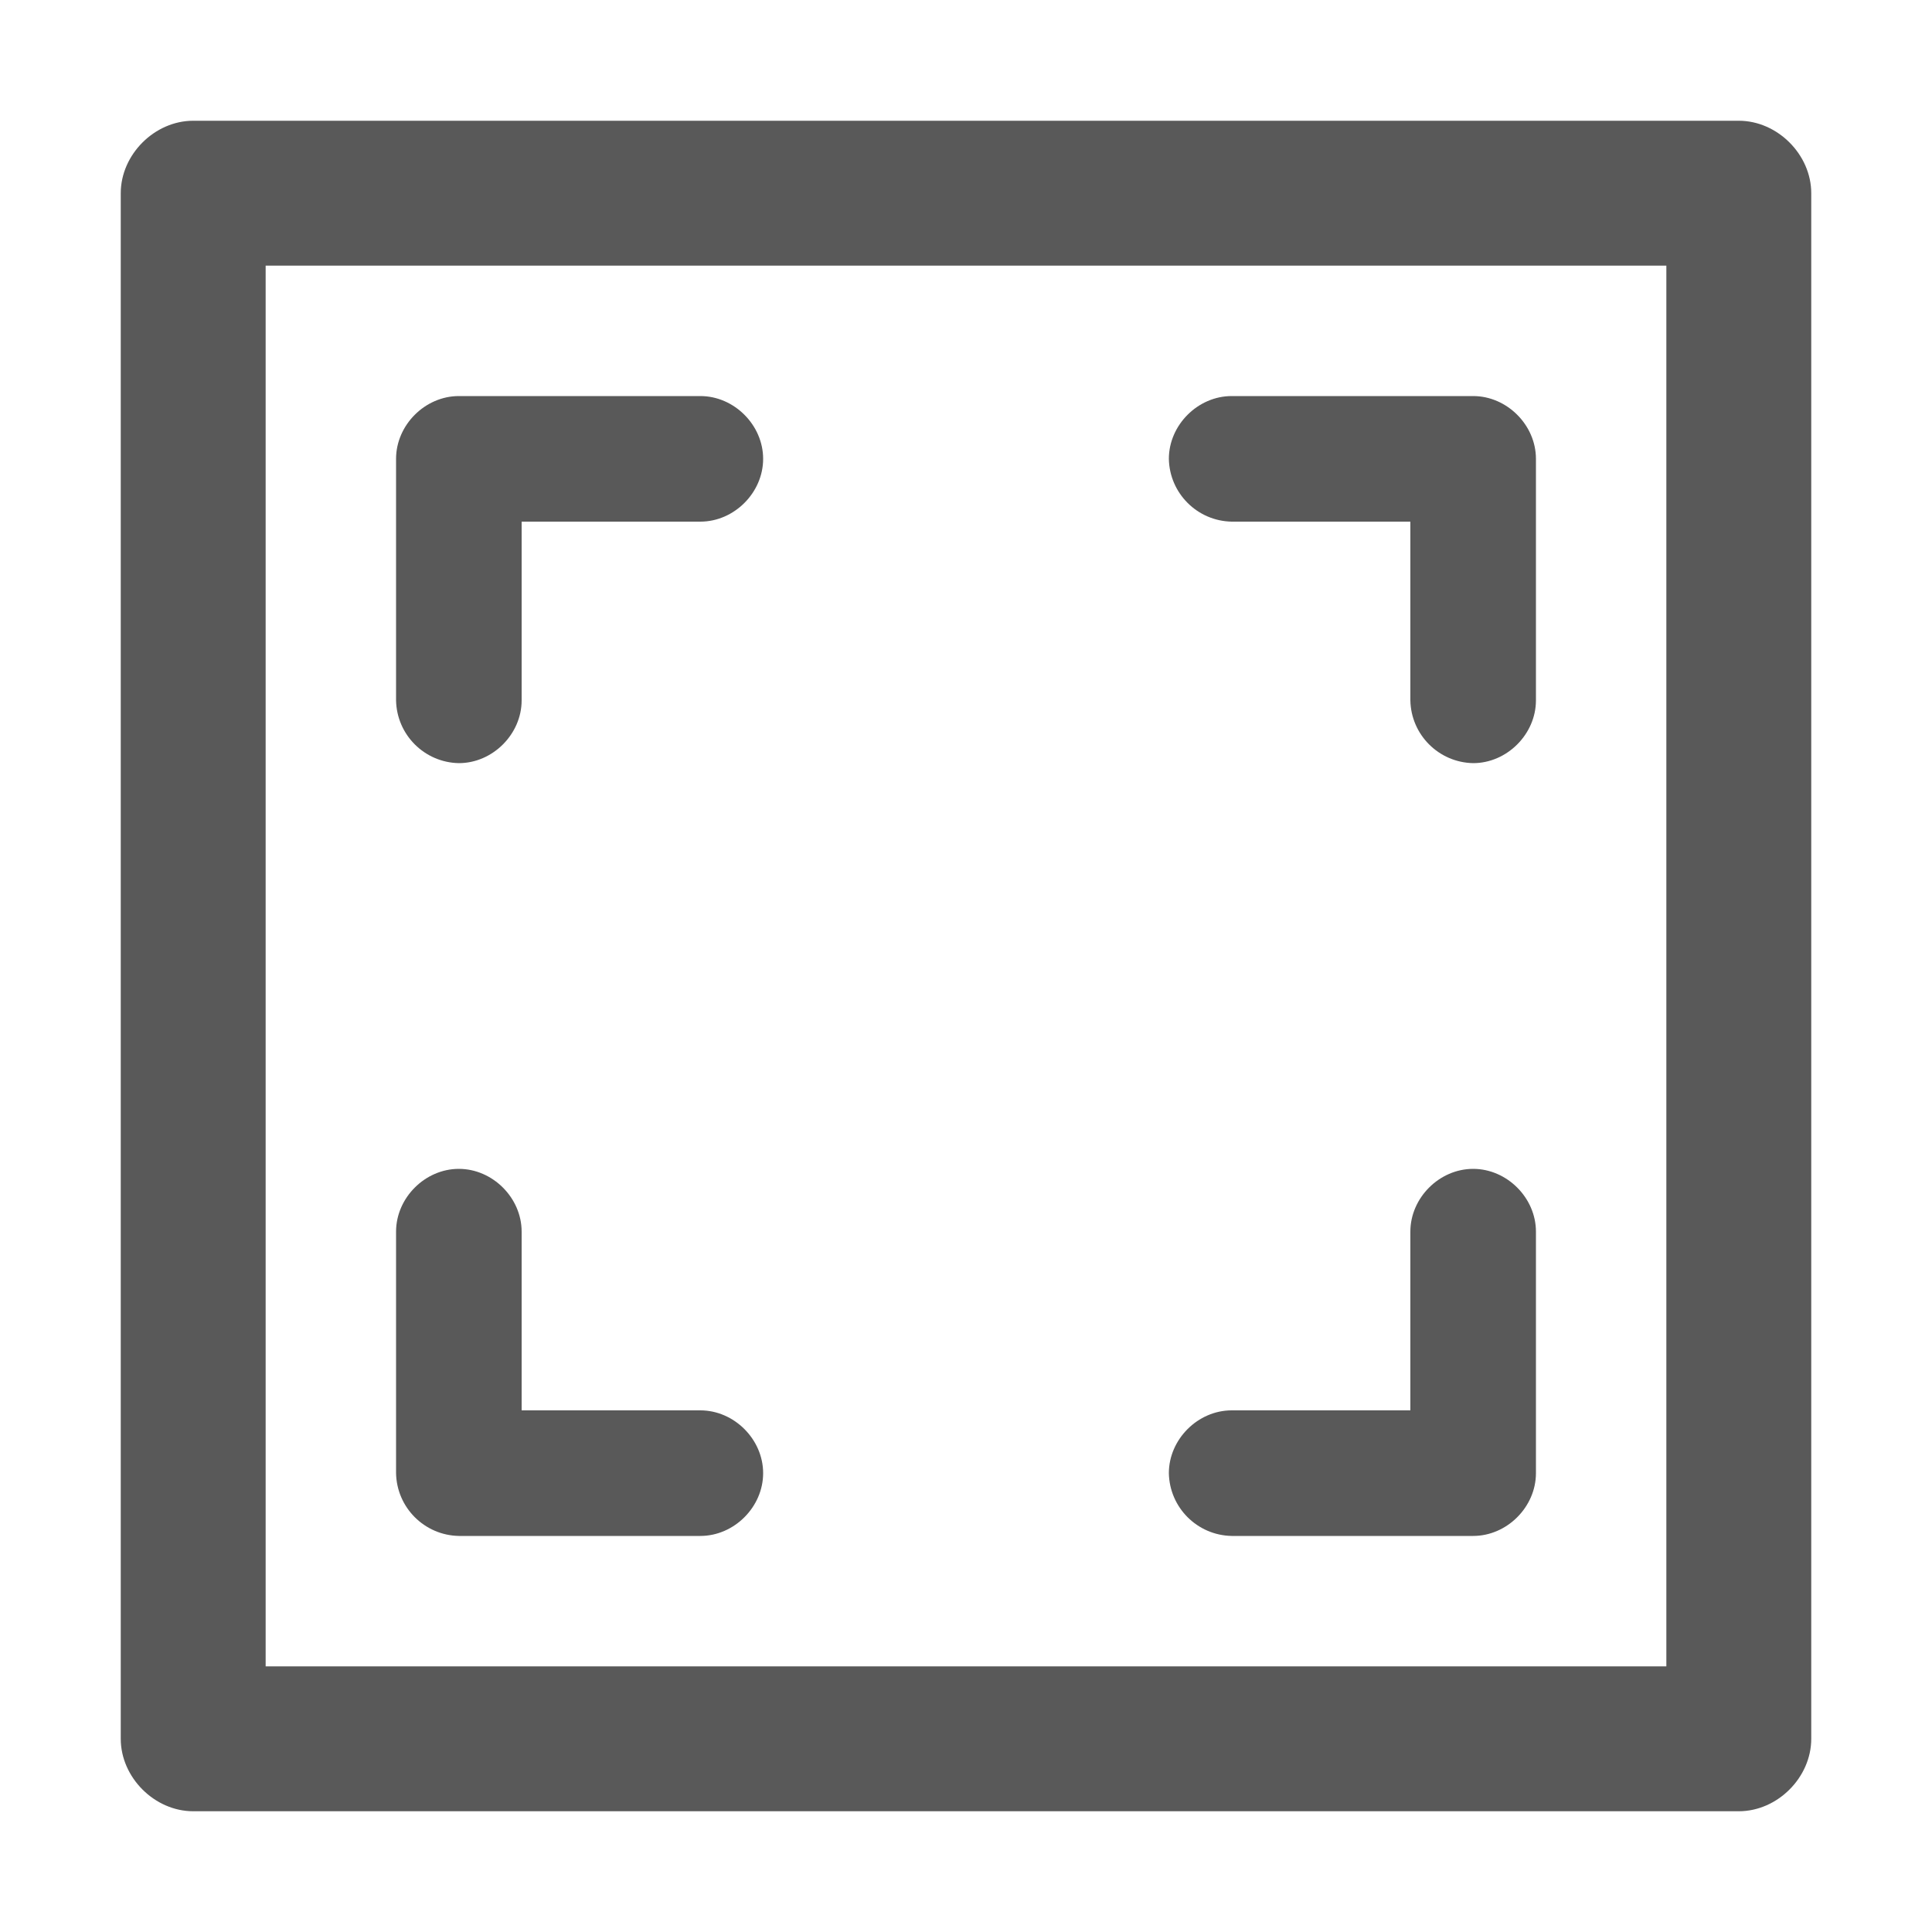
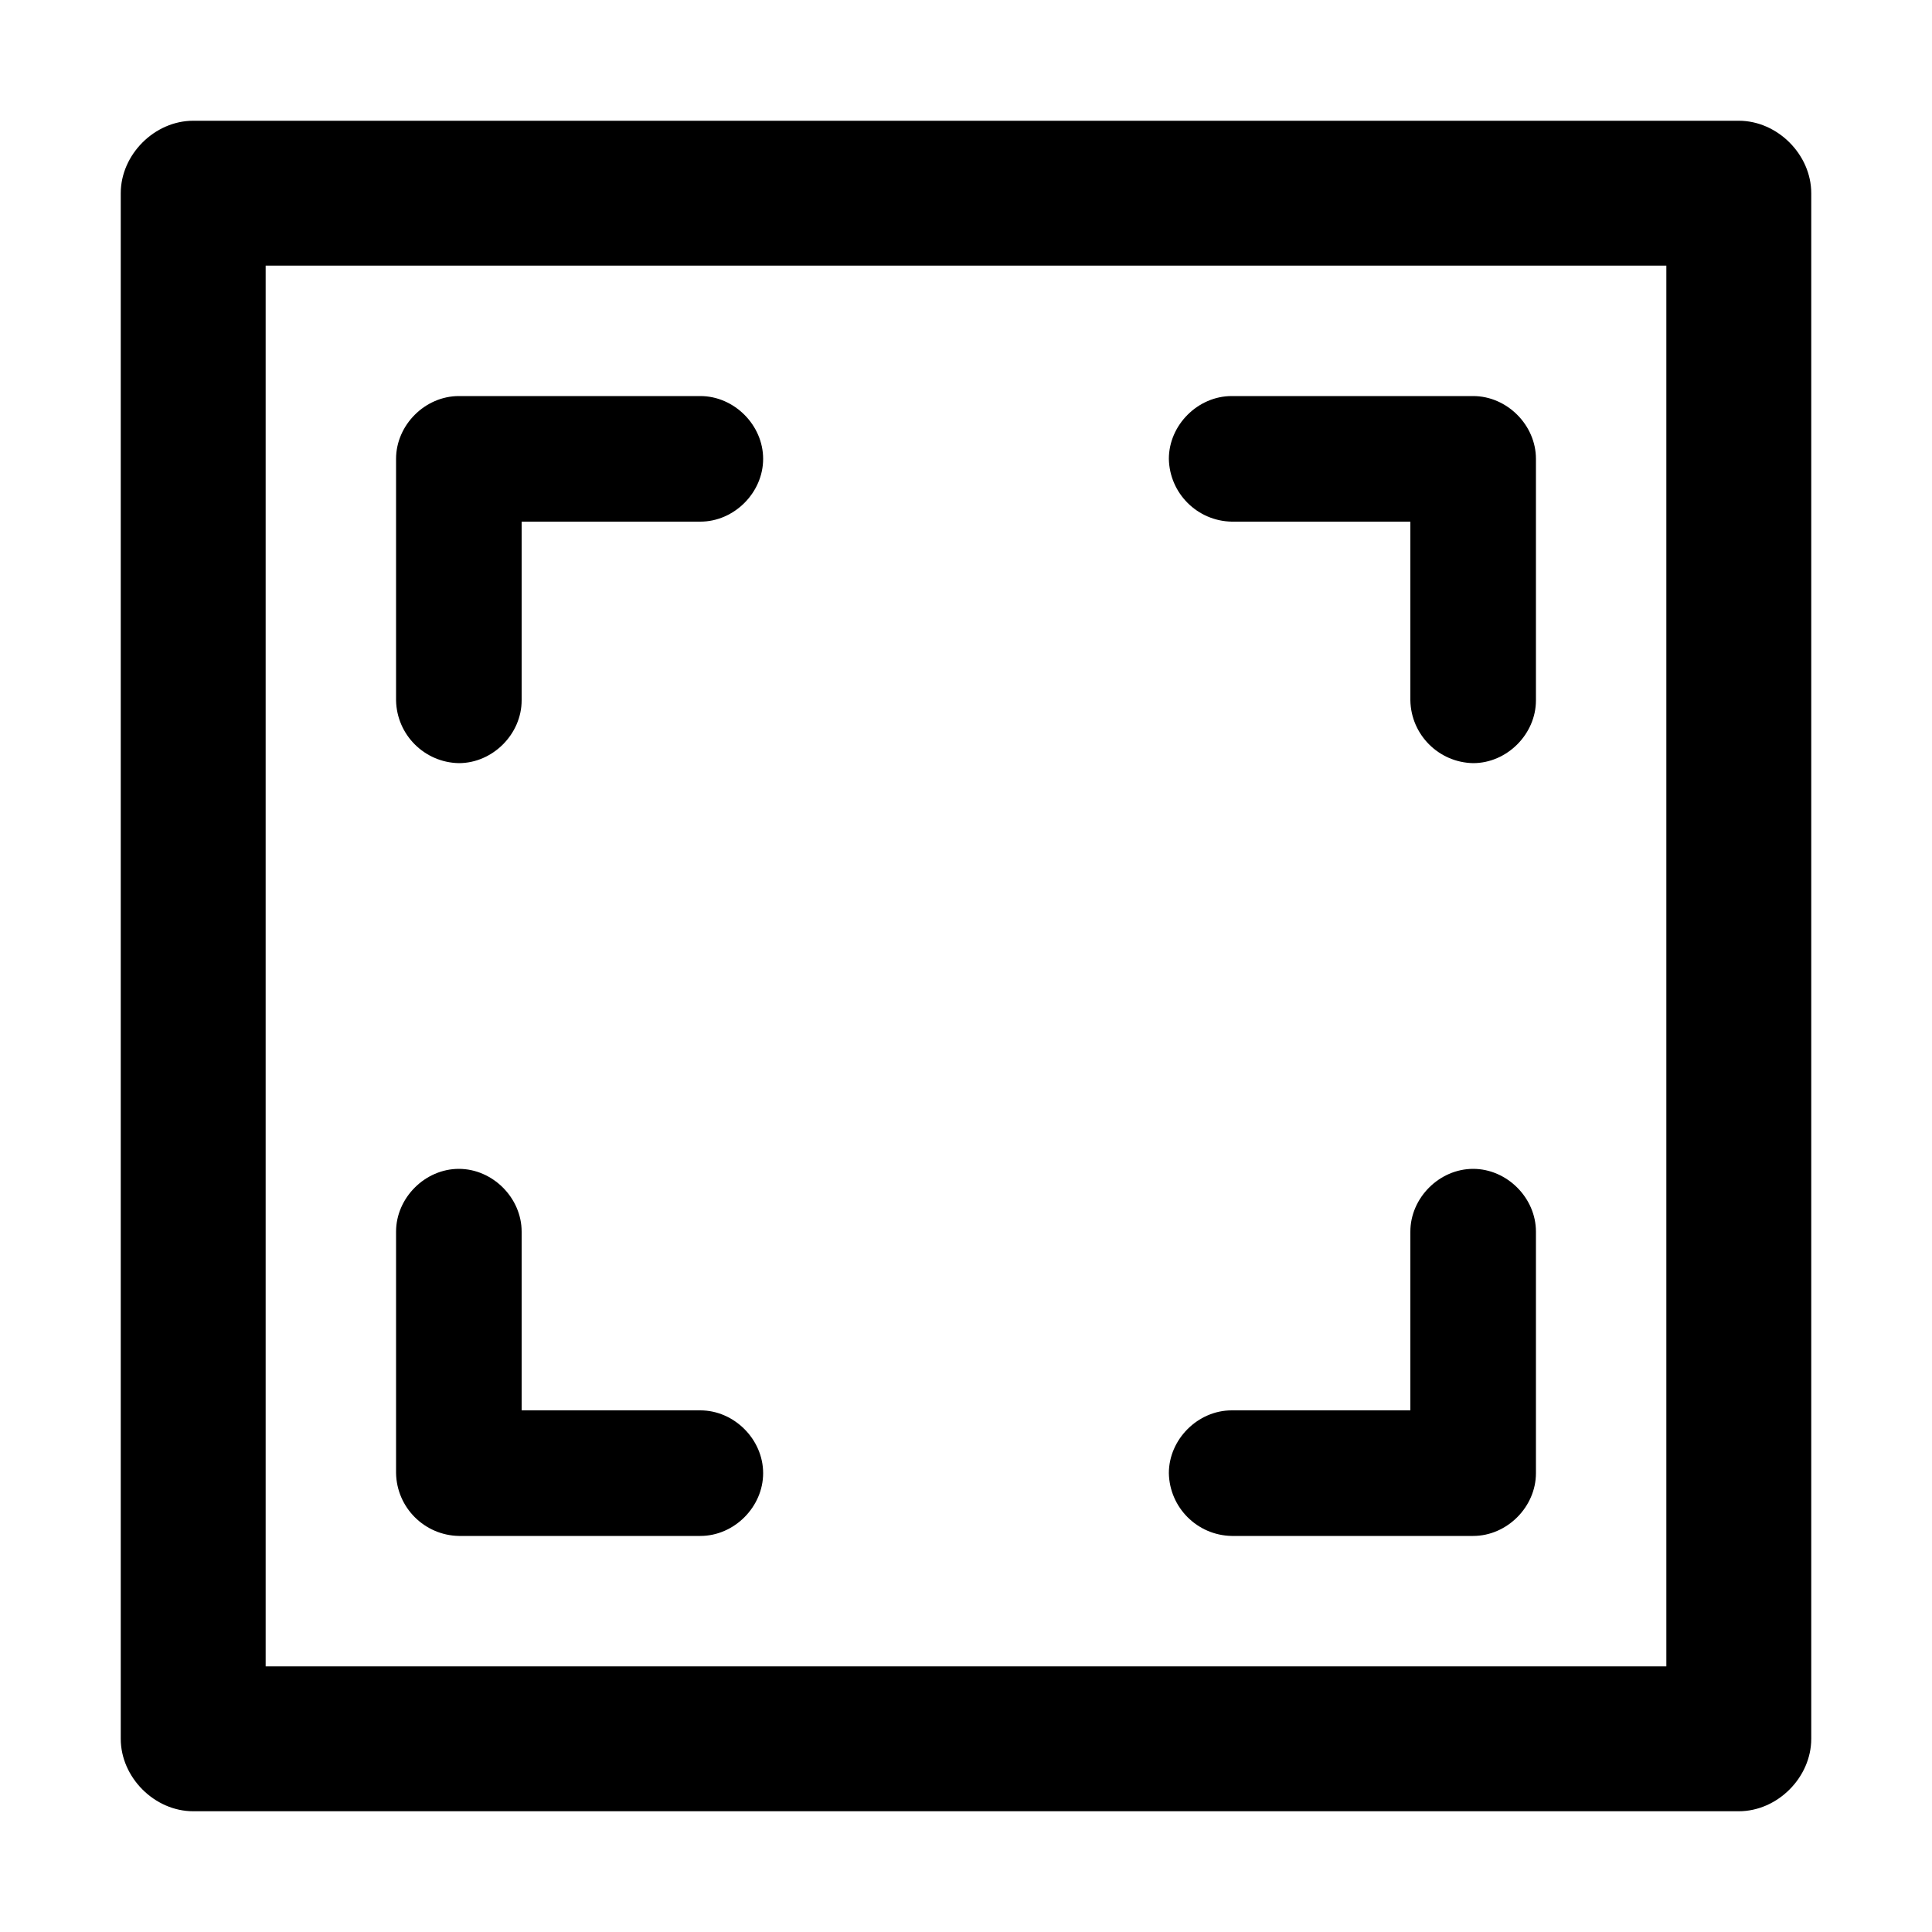
<svg xmlns="http://www.w3.org/2000/svg" t="1713768989278" class="icon" viewBox="0 0 1024 1024" version="1.1" p-id="5329" width="200" height="200">
-   <path d="M921.6 64c20.48 0 38.4 17.92 38.4 38.4v819.2c0 20.48-17.92 38.4-38.4 38.4H102.4c-20.48 0-38.4-17.92-38.4-38.4V102.4c0-20.48 17.92-38.4 38.4-38.4h819.2z m-38.4 76.8H140.8v742.4h742.4V140.8z m-640 478.72c17.92 0 33.28 15.36 33.28 33.28v94.72H371.2c17.92 0 33.28 15.36 33.28 33.28s-15.36 33.28-33.28 33.28h-128a33.92 33.92 0 0 1-33.28-33.28v-128c0-17.92 15.36-33.28 33.28-33.28z m537.6 0c17.92 0 33.28 15.36 33.28 33.28v128c0 17.92-15.36 33.28-33.28 33.28h-128a33.92 33.92 0 0 1-33.28-33.28c0-17.92 15.36-33.28 33.28-33.28h94.72V652.8c0-17.92 15.36-33.28 33.28-33.28z m0-409.6c17.92 0 33.28 15.36 33.28 33.28v128c0 17.92-15.36 33.28-33.28 33.28a33.92 33.92 0 0 1-33.28-33.28V276.48H652.8a33.92 33.92 0 0 1-33.28-33.28c0-17.92 15.36-33.28 33.28-33.28h128z m-409.6 0c17.92 0 33.28 15.36 33.28 33.28s-15.36 33.28-33.28 33.28H276.48V371.2c0 17.92-15.36 33.28-33.28 33.28a33.92 33.92 0 0 1-33.28-33.28v-128c0-17.92 15.36-33.28 33.28-33.28h128z" fill="#595959" p-id="5330" />
+   <path d="M921.6 64c20.48 0 38.4 17.92 38.4 38.4v819.2c0 20.48-17.92 38.4-38.4 38.4H102.4c-20.48 0-38.4-17.92-38.4-38.4V102.4c0-20.48 17.92-38.4 38.4-38.4h819.2z m-38.4 76.8H140.8v742.4h742.4V140.8z m-640 478.72c17.92 0 33.28 15.36 33.28 33.28v94.72H371.2c17.92 0 33.28 15.36 33.28 33.28s-15.36 33.28-33.28 33.28h-128a33.92 33.92 0 0 1-33.28-33.28v-128c0-17.92 15.36-33.28 33.28-33.28z m537.6 0c17.92 0 33.28 15.36 33.28 33.28v128c0 17.92-15.36 33.28-33.28 33.28h-128a33.92 33.92 0 0 1-33.28-33.28c0-17.92 15.36-33.28 33.28-33.28h94.72V652.8c0-17.92 15.36-33.28 33.28-33.28z m0-409.6c17.92 0 33.28 15.36 33.28 33.28v128c0 17.92-15.36 33.28-33.28 33.28a33.92 33.92 0 0 1-33.28-33.28V276.48H652.8a33.92 33.92 0 0 1-33.28-33.28c0-17.92 15.36-33.28 33.28-33.28h128z m-409.6 0c17.92 0 33.28 15.36 33.28 33.28s-15.36 33.28-33.28 33.28H276.48V371.2c0 17.92-15.36 33.28-33.28 33.28a33.92 33.92 0 0 1-33.28-33.28v-128c0-17.92 15.36-33.28 33.28-33.28h128z" lee="#595959" p-id="5330" />
</svg>
